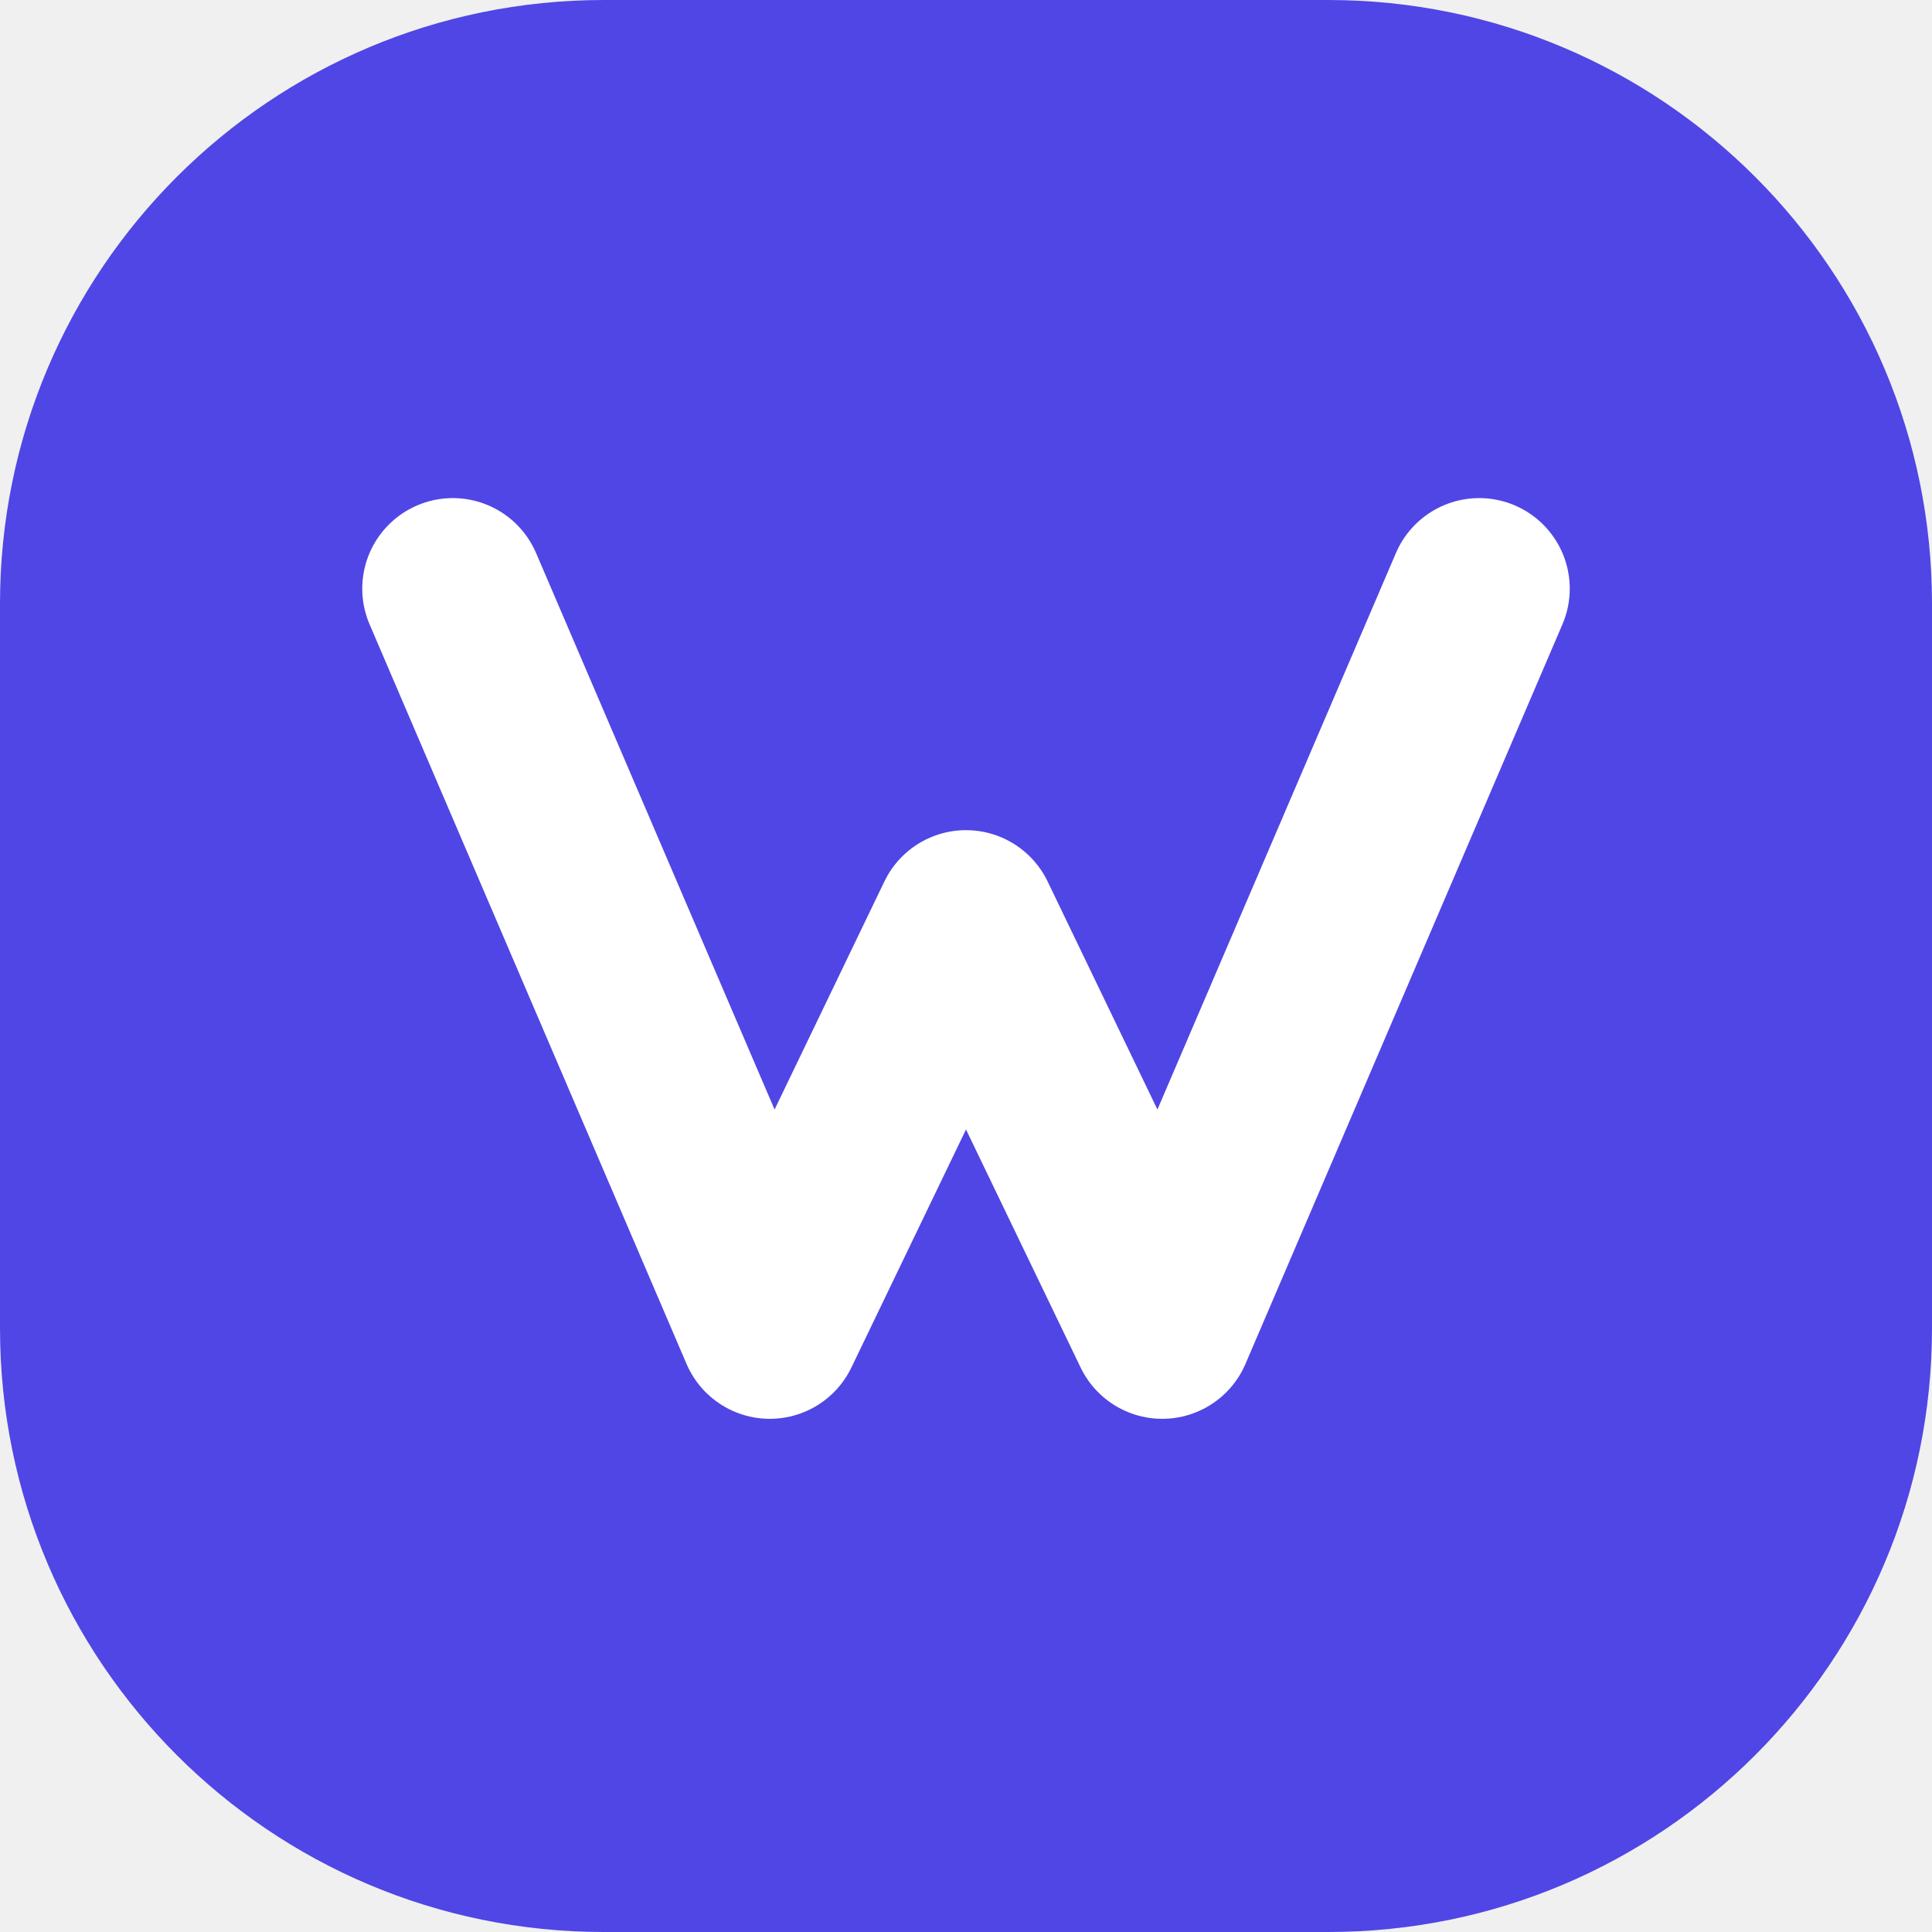
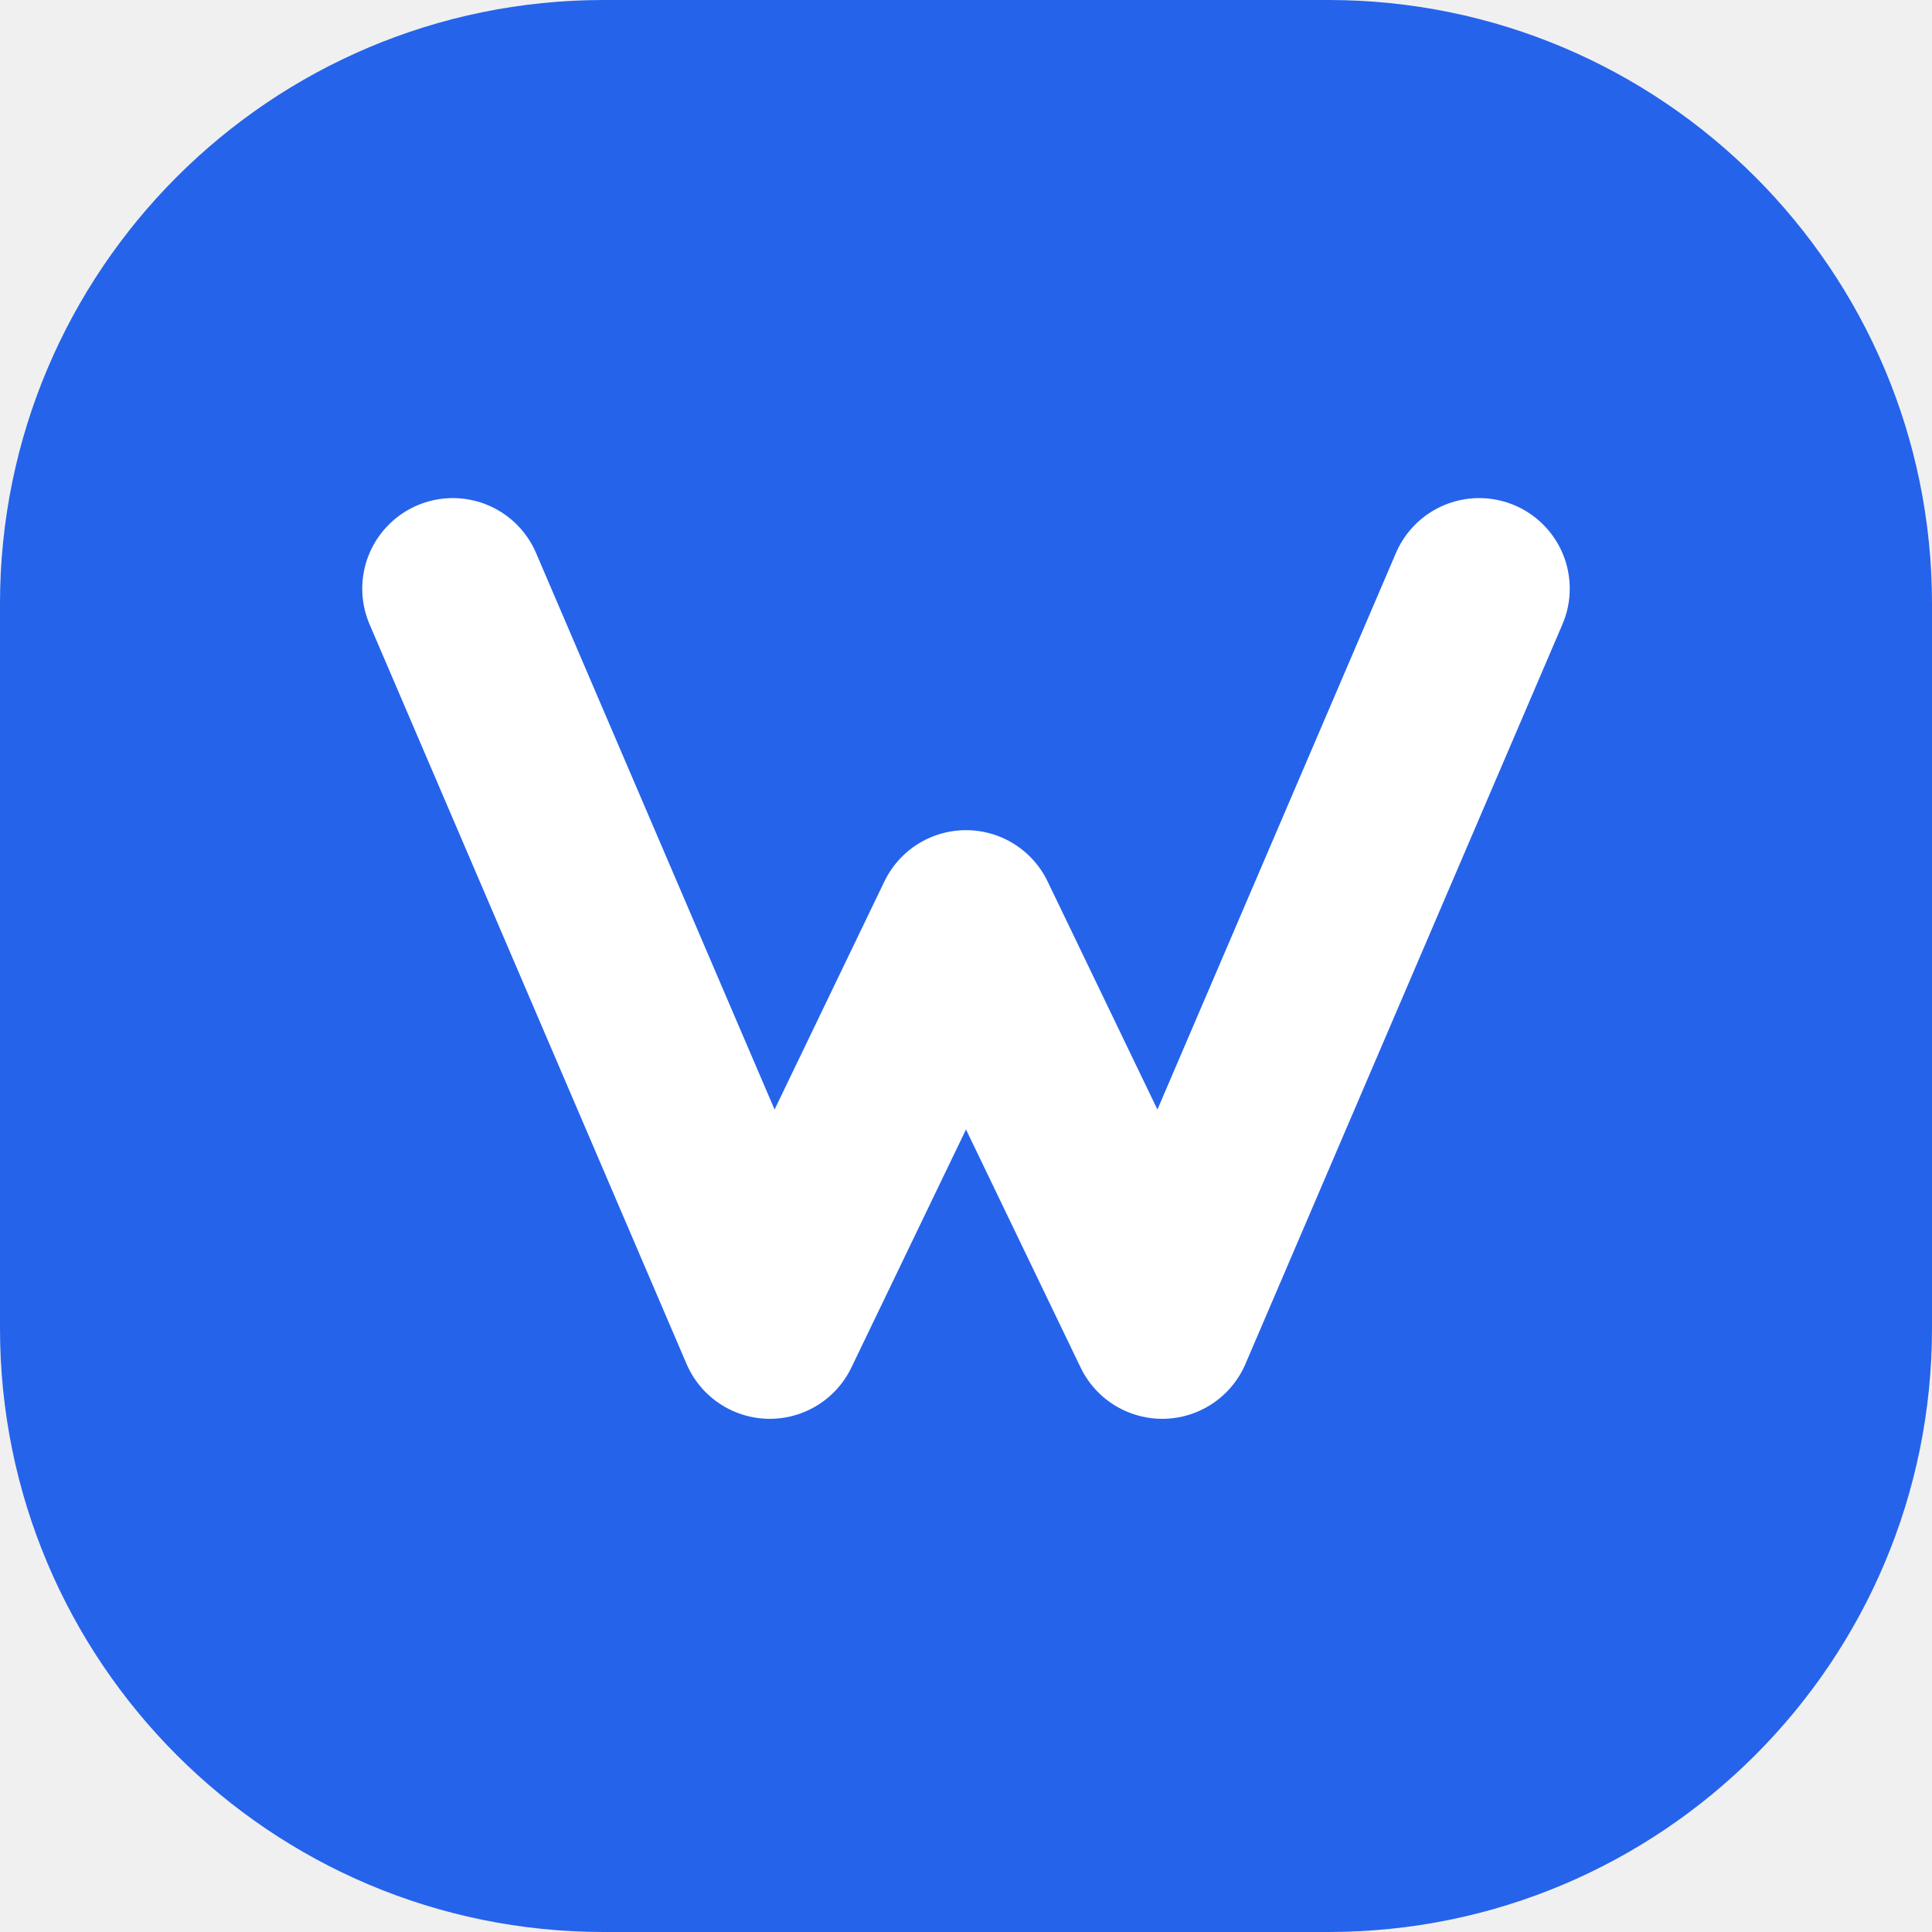
<svg xmlns="http://www.w3.org/2000/svg" viewBox="0 0 64 64">
-   <rect width="64" height="64" rx="20" fill="#4f46e5" />
+   <rect width="64" height="64" rx="20" fill="#2563eb" />
  <path d="M15 19.5 25.5 44 32 30.5 38.5 44 49 19.5" fill="none" stroke="#fff" stroke-linecap="round" stroke-linejoin="round" stroke-width="6" />
</svg>
